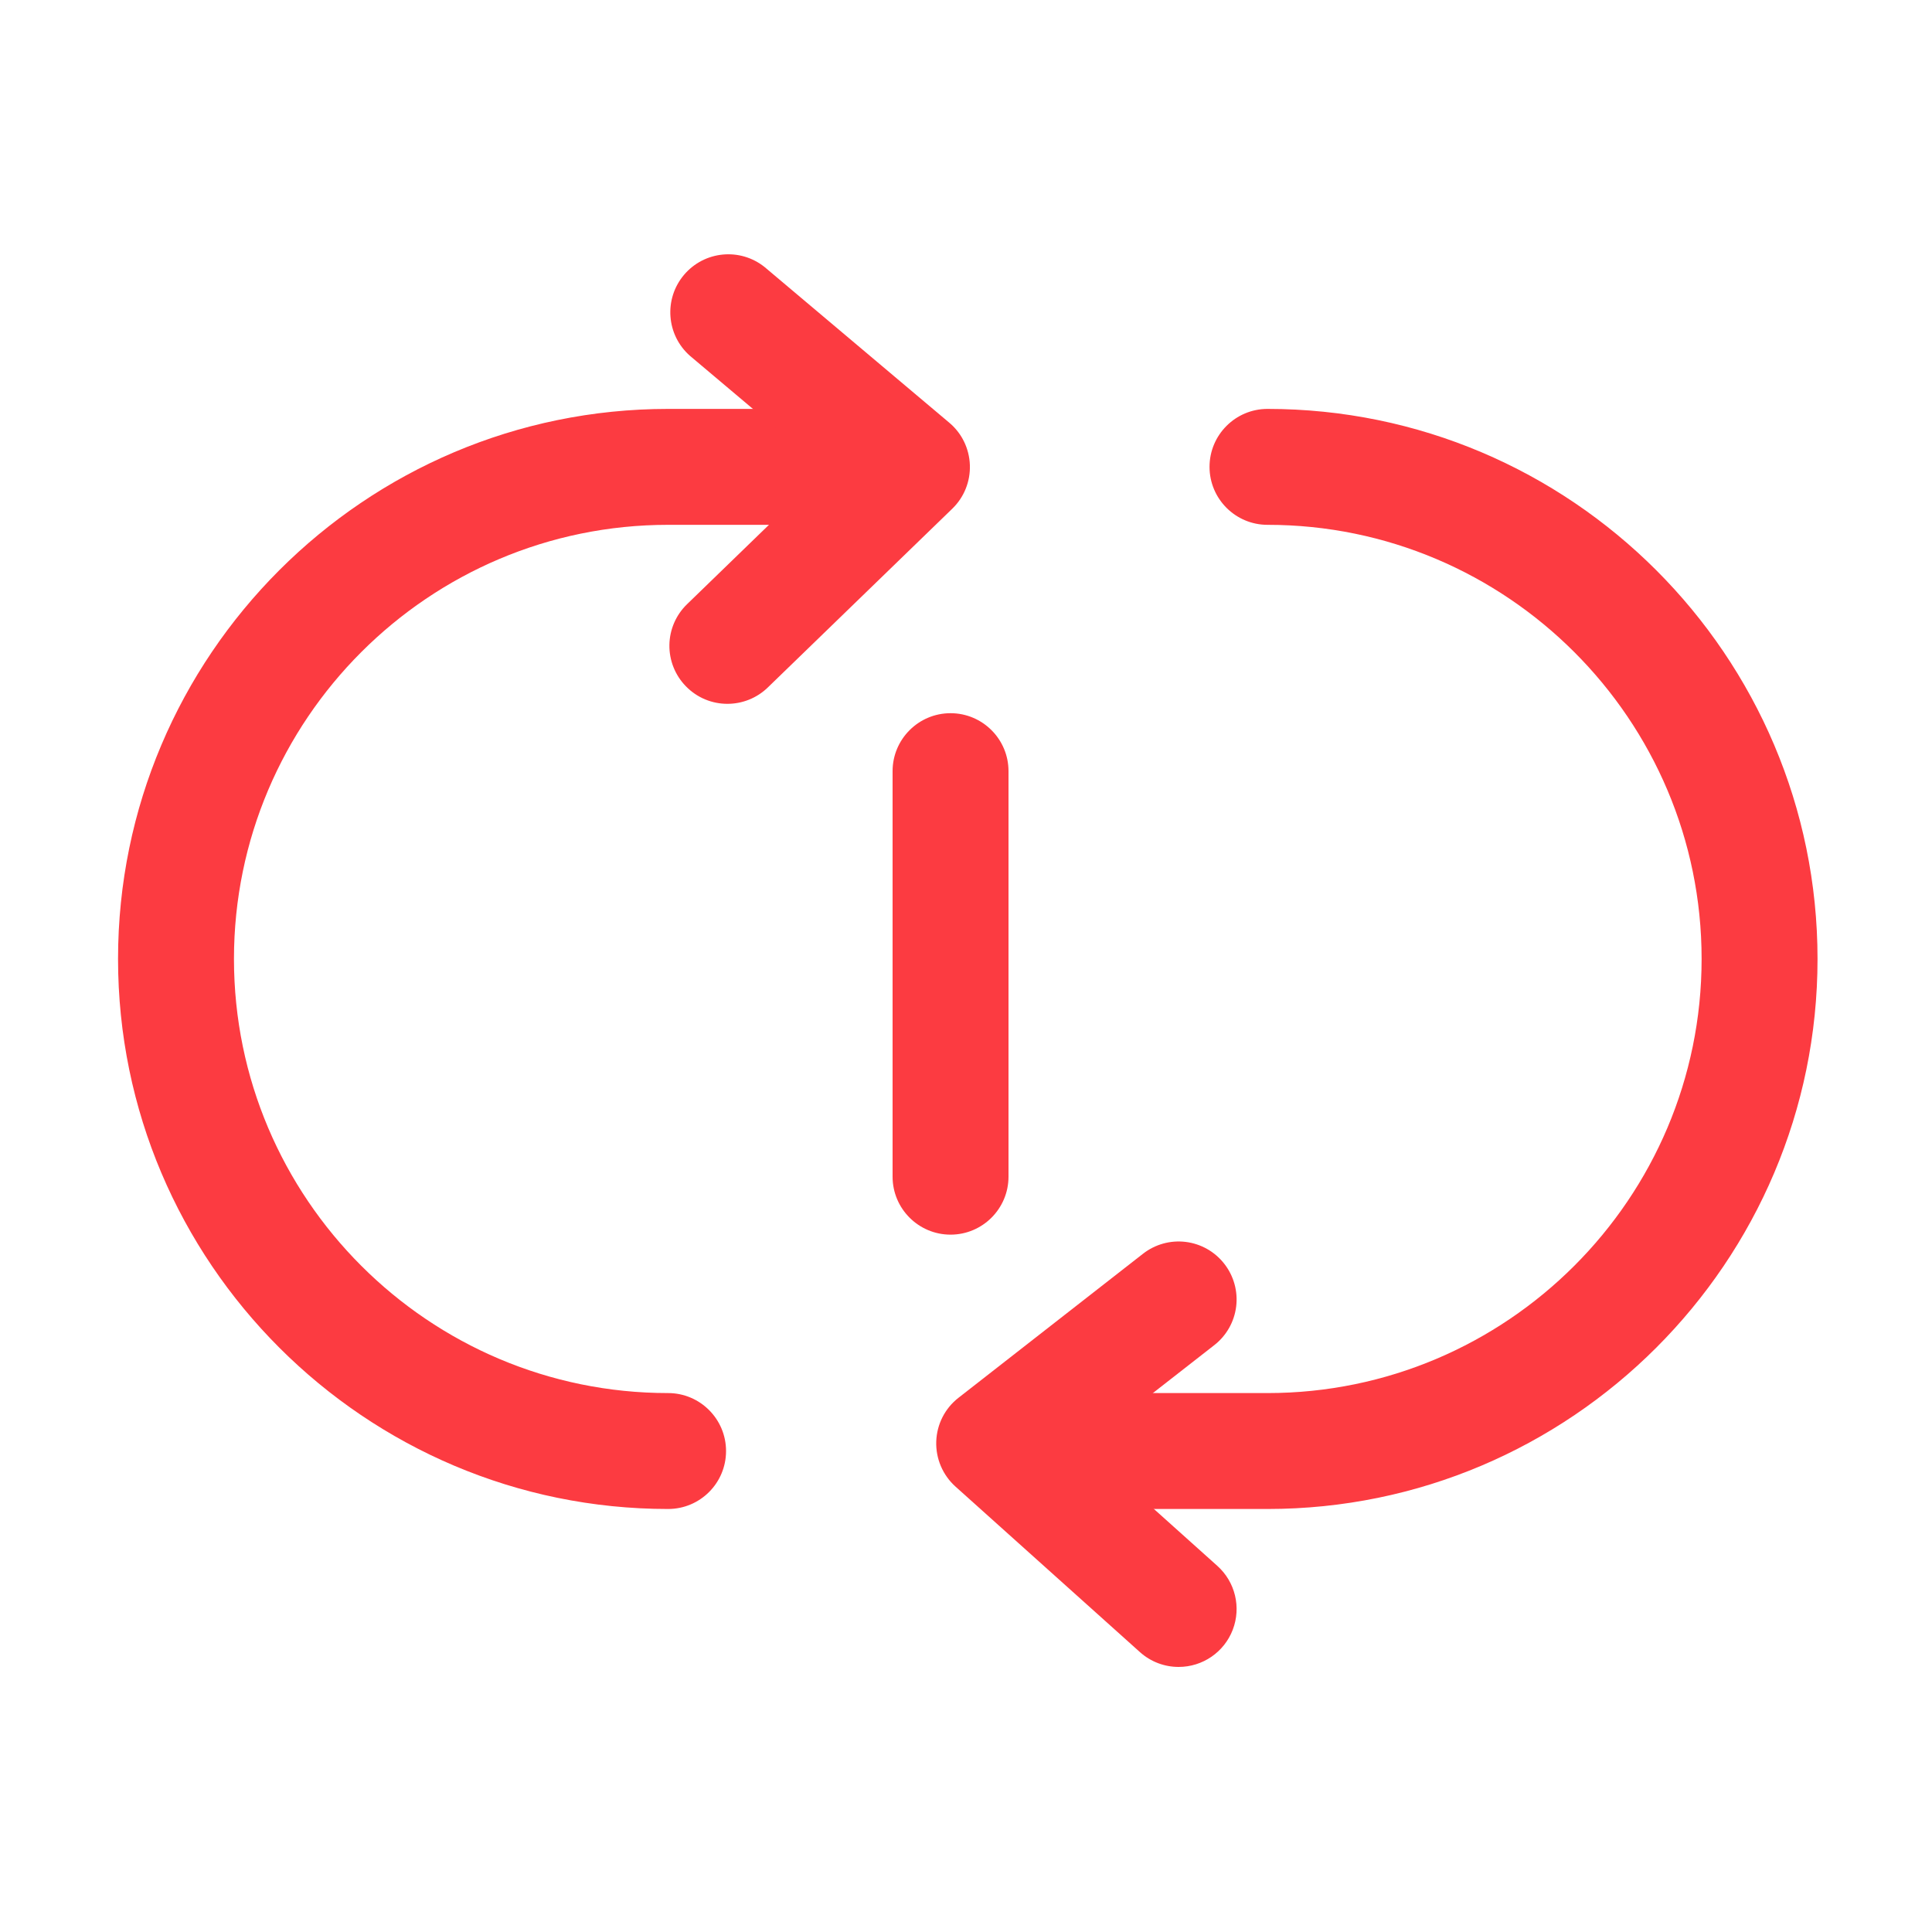
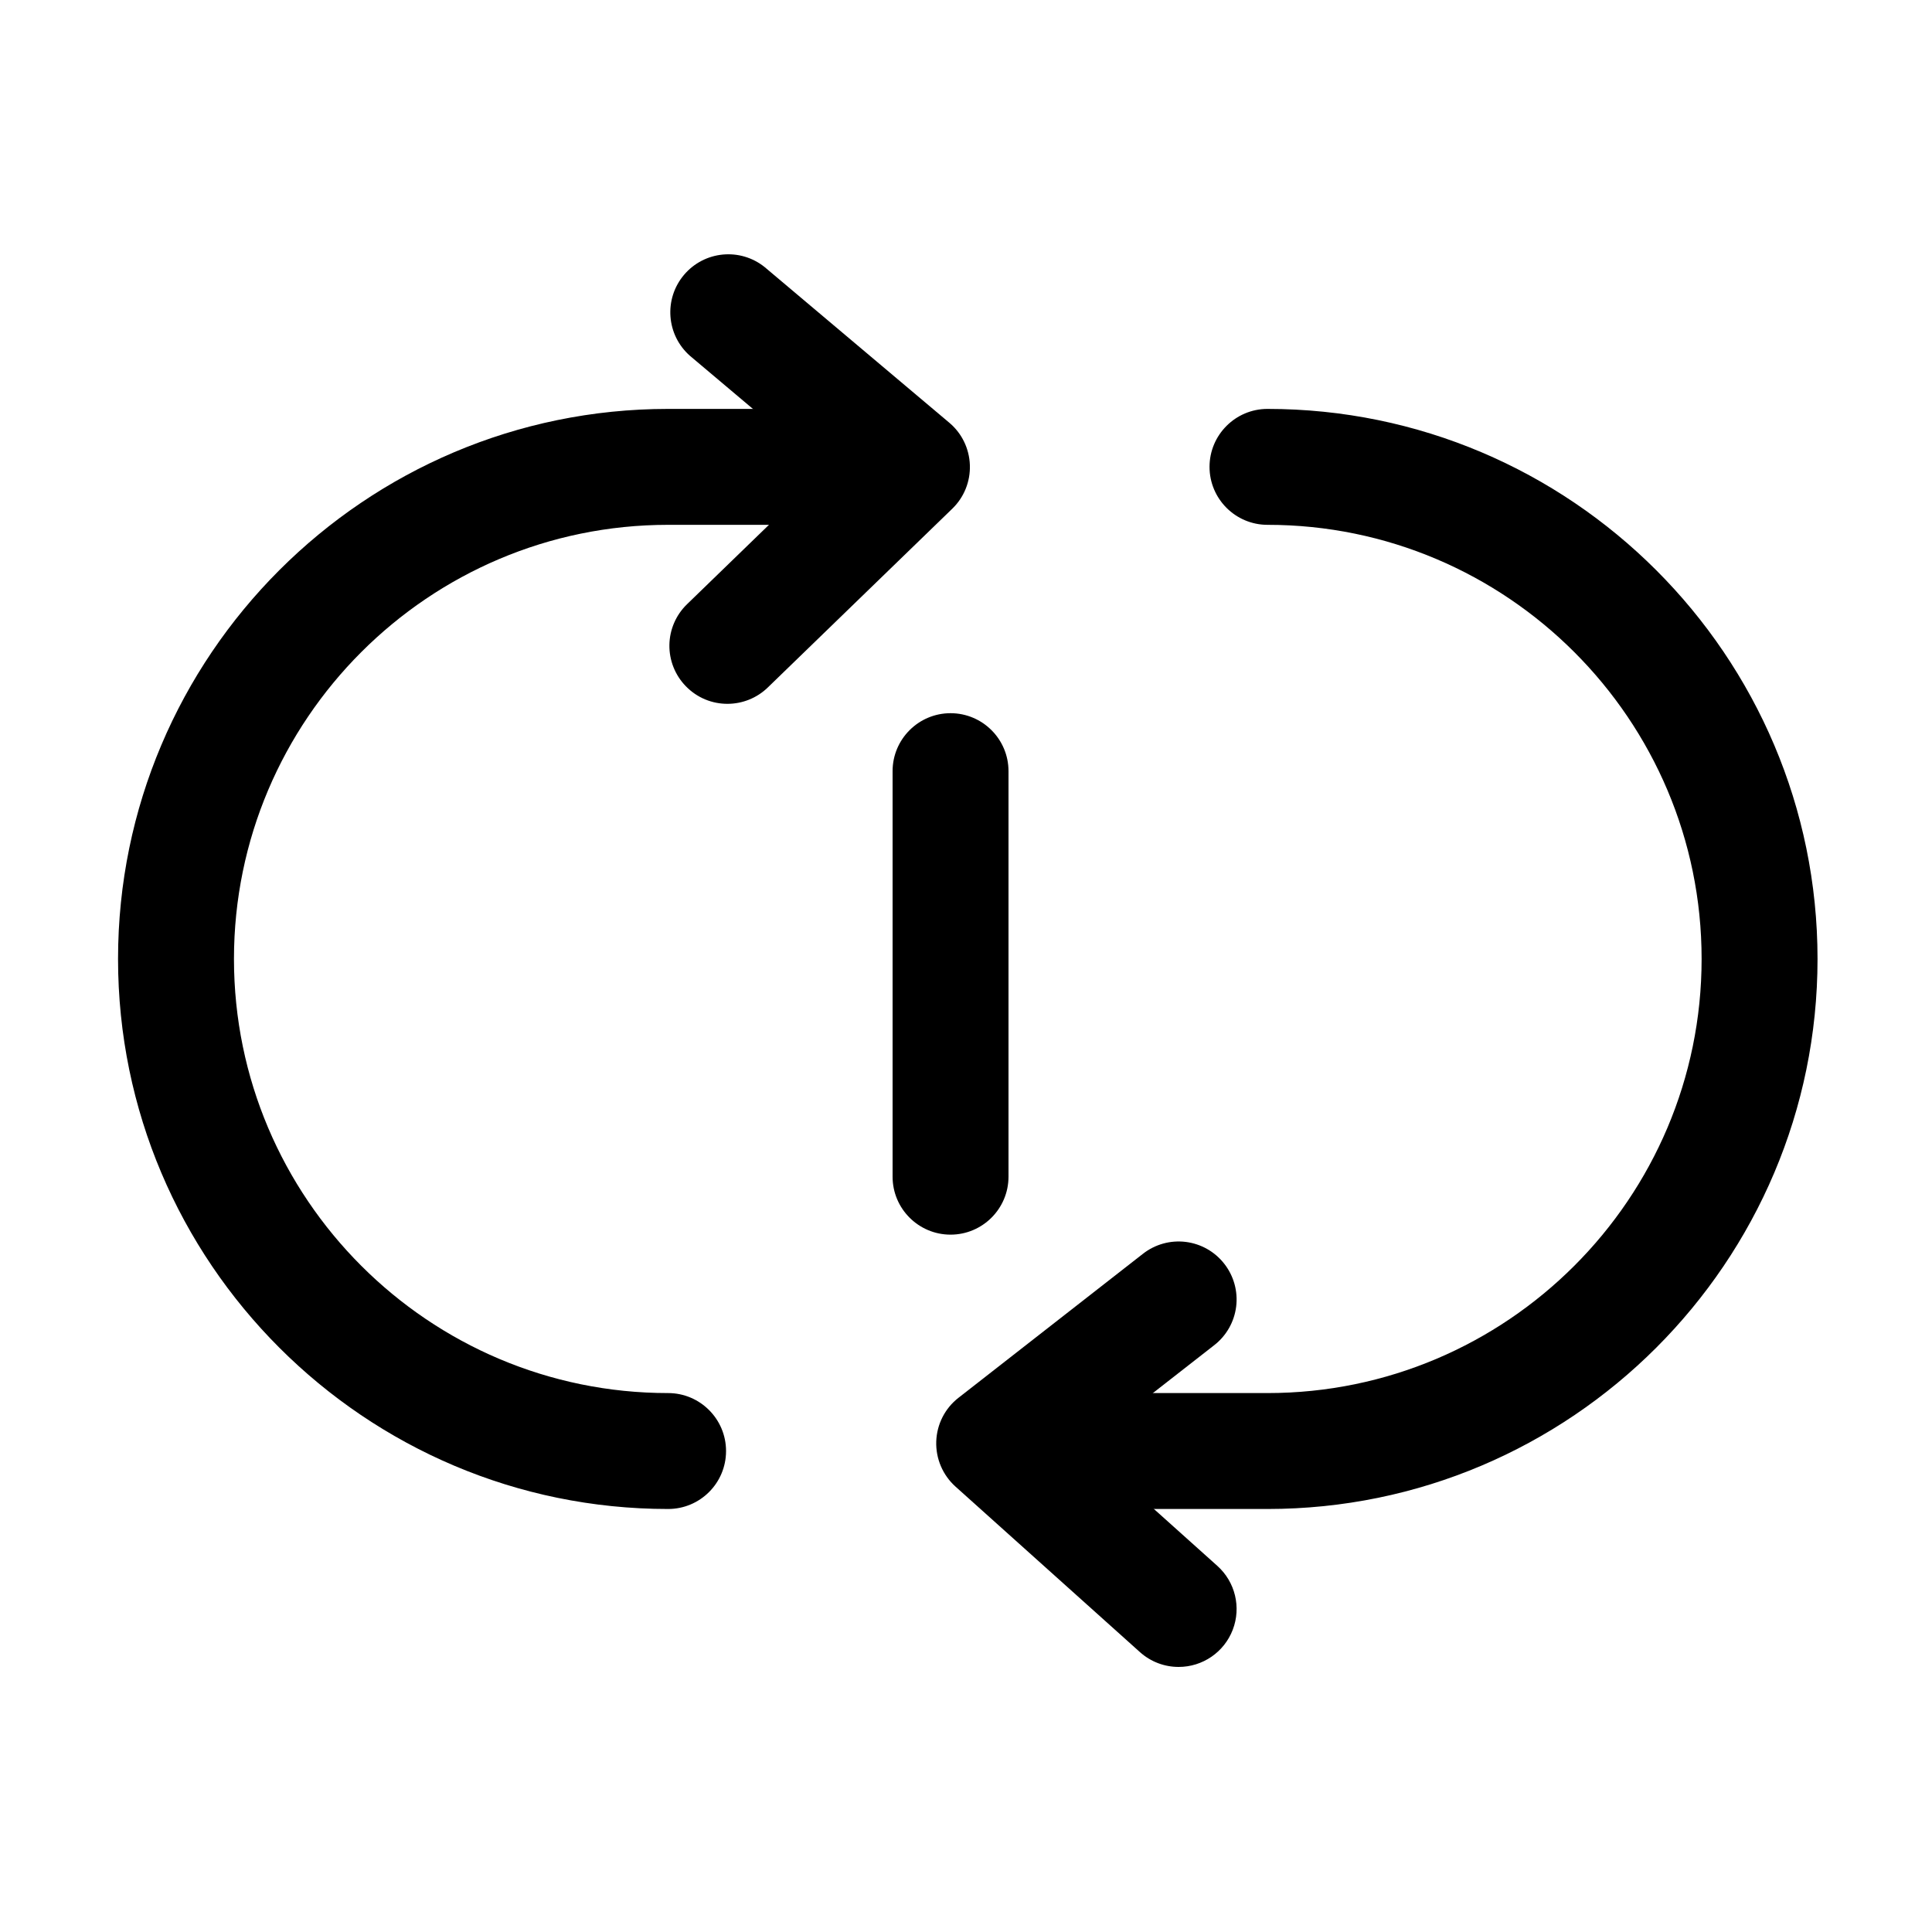
<svg xmlns="http://www.w3.org/2000/svg" t="1638496011474" class="icon" viewBox="0 0 1024 1024" version="1.1" p-id="2916" width="200" height="200">
  <defs>
    <style type="text/css" />
  </defs>
-   <path d="M354.099 799.795c-160.717 0-291.533-130.765-291.533-291.533s130.765-291.533 291.533-291.533h99.994c16.947 0 30.72 13.773 30.72 30.72s-13.773 30.72-30.72 30.72H354.099c-126.874 0-230.093 103.219-230.093 230.093 0 126.874 103.219 230.093 230.093 230.093 16.947 0 30.72 13.773 30.72 30.72s-13.722 30.72-30.72 30.72zM671.795 799.795h-121.549c-16.947 0-30.72-13.773-30.72-30.72s13.773-30.72 30.72-30.72h121.549c126.874 0 230.093-103.219 230.093-230.093 0-126.874-103.219-230.093-230.093-230.093-16.947 0-30.72-13.773-30.72-30.72s13.773-30.72 30.72-30.72c160.717 0 291.533 130.765 291.533 291.533s-130.816 291.533-291.533 291.533z" fill="#fc3b41" p-id="2917" />
-   <path d="M385.536 373.043c-8.038 0-16.026-3.123-22.067-9.37a30.669 30.669 0 0 1 0.666-43.418l73.37-71.117-71.782-60.518a30.746 30.746 0 0 1 39.629-47.002l97.792 82.432c6.656 5.581 10.598 13.722 10.906 22.426s-3.072 17.101-9.318 23.142l-97.792 94.771a30.735 30.735 0 0 1-21.402 8.653zM624.691 883.507c-7.322 0-14.643-2.611-20.48-7.834l-97.792-87.757a30.817 30.817 0 0 1-10.189-23.91c0.307-9.114 4.608-17.562 11.776-23.142l97.792-76.339a30.669 30.669 0 0 1 43.11 5.325 30.669 30.669 0 0 1-5.325 43.11l-68.864 53.76 70.502 63.232a30.7 30.7 0 0 1-20.531 53.555z" fill="#fc3b41" p-id="2918" />
-   <path d="M503.808 654.387c-16.947 0-30.72-13.773-30.72-30.72V408.73c0-16.947 13.773-30.72 30.72-30.72s30.72 13.773 30.72 30.72v214.938c0 16.947-13.773 30.72-30.72 30.72z" fill="#fc3b41" p-id="2919" />
+   <path d="M354.099 799.795c-160.717 0-291.533-130.765-291.533-291.533s130.765-291.533 291.533-291.533h99.994c16.947 0 30.72 13.773 30.72 30.72s-13.773 30.72-30.72 30.72H354.099c-126.874 0-230.093 103.219-230.093 230.093 0 126.874 103.219 230.093 230.093 230.093 16.947 0 30.72 13.773 30.72 30.72s-13.722 30.72-30.72 30.72zM671.795 799.795h-121.549c-16.947 0-30.72-13.773-30.72-30.72s13.773-30.72 30.72-30.72h121.549c126.874 0 230.093-103.219 230.093-230.093 0-126.874-103.219-230.093-230.093-230.093-16.947 0-30.72-13.773-30.72-30.72s13.773-30.72 30.72-30.72c160.717 0 291.533 130.765 291.533 291.533s-130.816 291.533-291.533 291.533z" p-id="2917" />
+   <path d="M385.536 373.043c-8.038 0-16.026-3.123-22.067-9.37a30.669 30.669 0 0 1 0.666-43.418l73.37-71.117-71.782-60.518a30.746 30.746 0 0 1 39.629-47.002l97.792 82.432c6.656 5.581 10.598 13.722 10.906 22.426s-3.072 17.101-9.318 23.142l-97.792 94.771a30.735 30.735 0 0 1-21.402 8.653zM624.691 883.507c-7.322 0-14.643-2.611-20.48-7.834l-97.792-87.757a30.817 30.817 0 0 1-10.189-23.91c0.307-9.114 4.608-17.562 11.776-23.142l97.792-76.339a30.669 30.669 0 0 1 43.11 5.325 30.669 30.669 0 0 1-5.325 43.11l-68.864 53.76 70.502 63.232a30.7 30.7 0 0 1-20.531 53.555z" p-id="2918" />
+   <path d="M503.808 654.387c-16.947 0-30.72-13.773-30.72-30.72V408.73c0-16.947 13.773-30.72 30.72-30.72s30.72 13.773 30.72 30.72v214.938c0 16.947-13.773 30.72-30.72 30.72z" p-id="2919" />
</svg>
